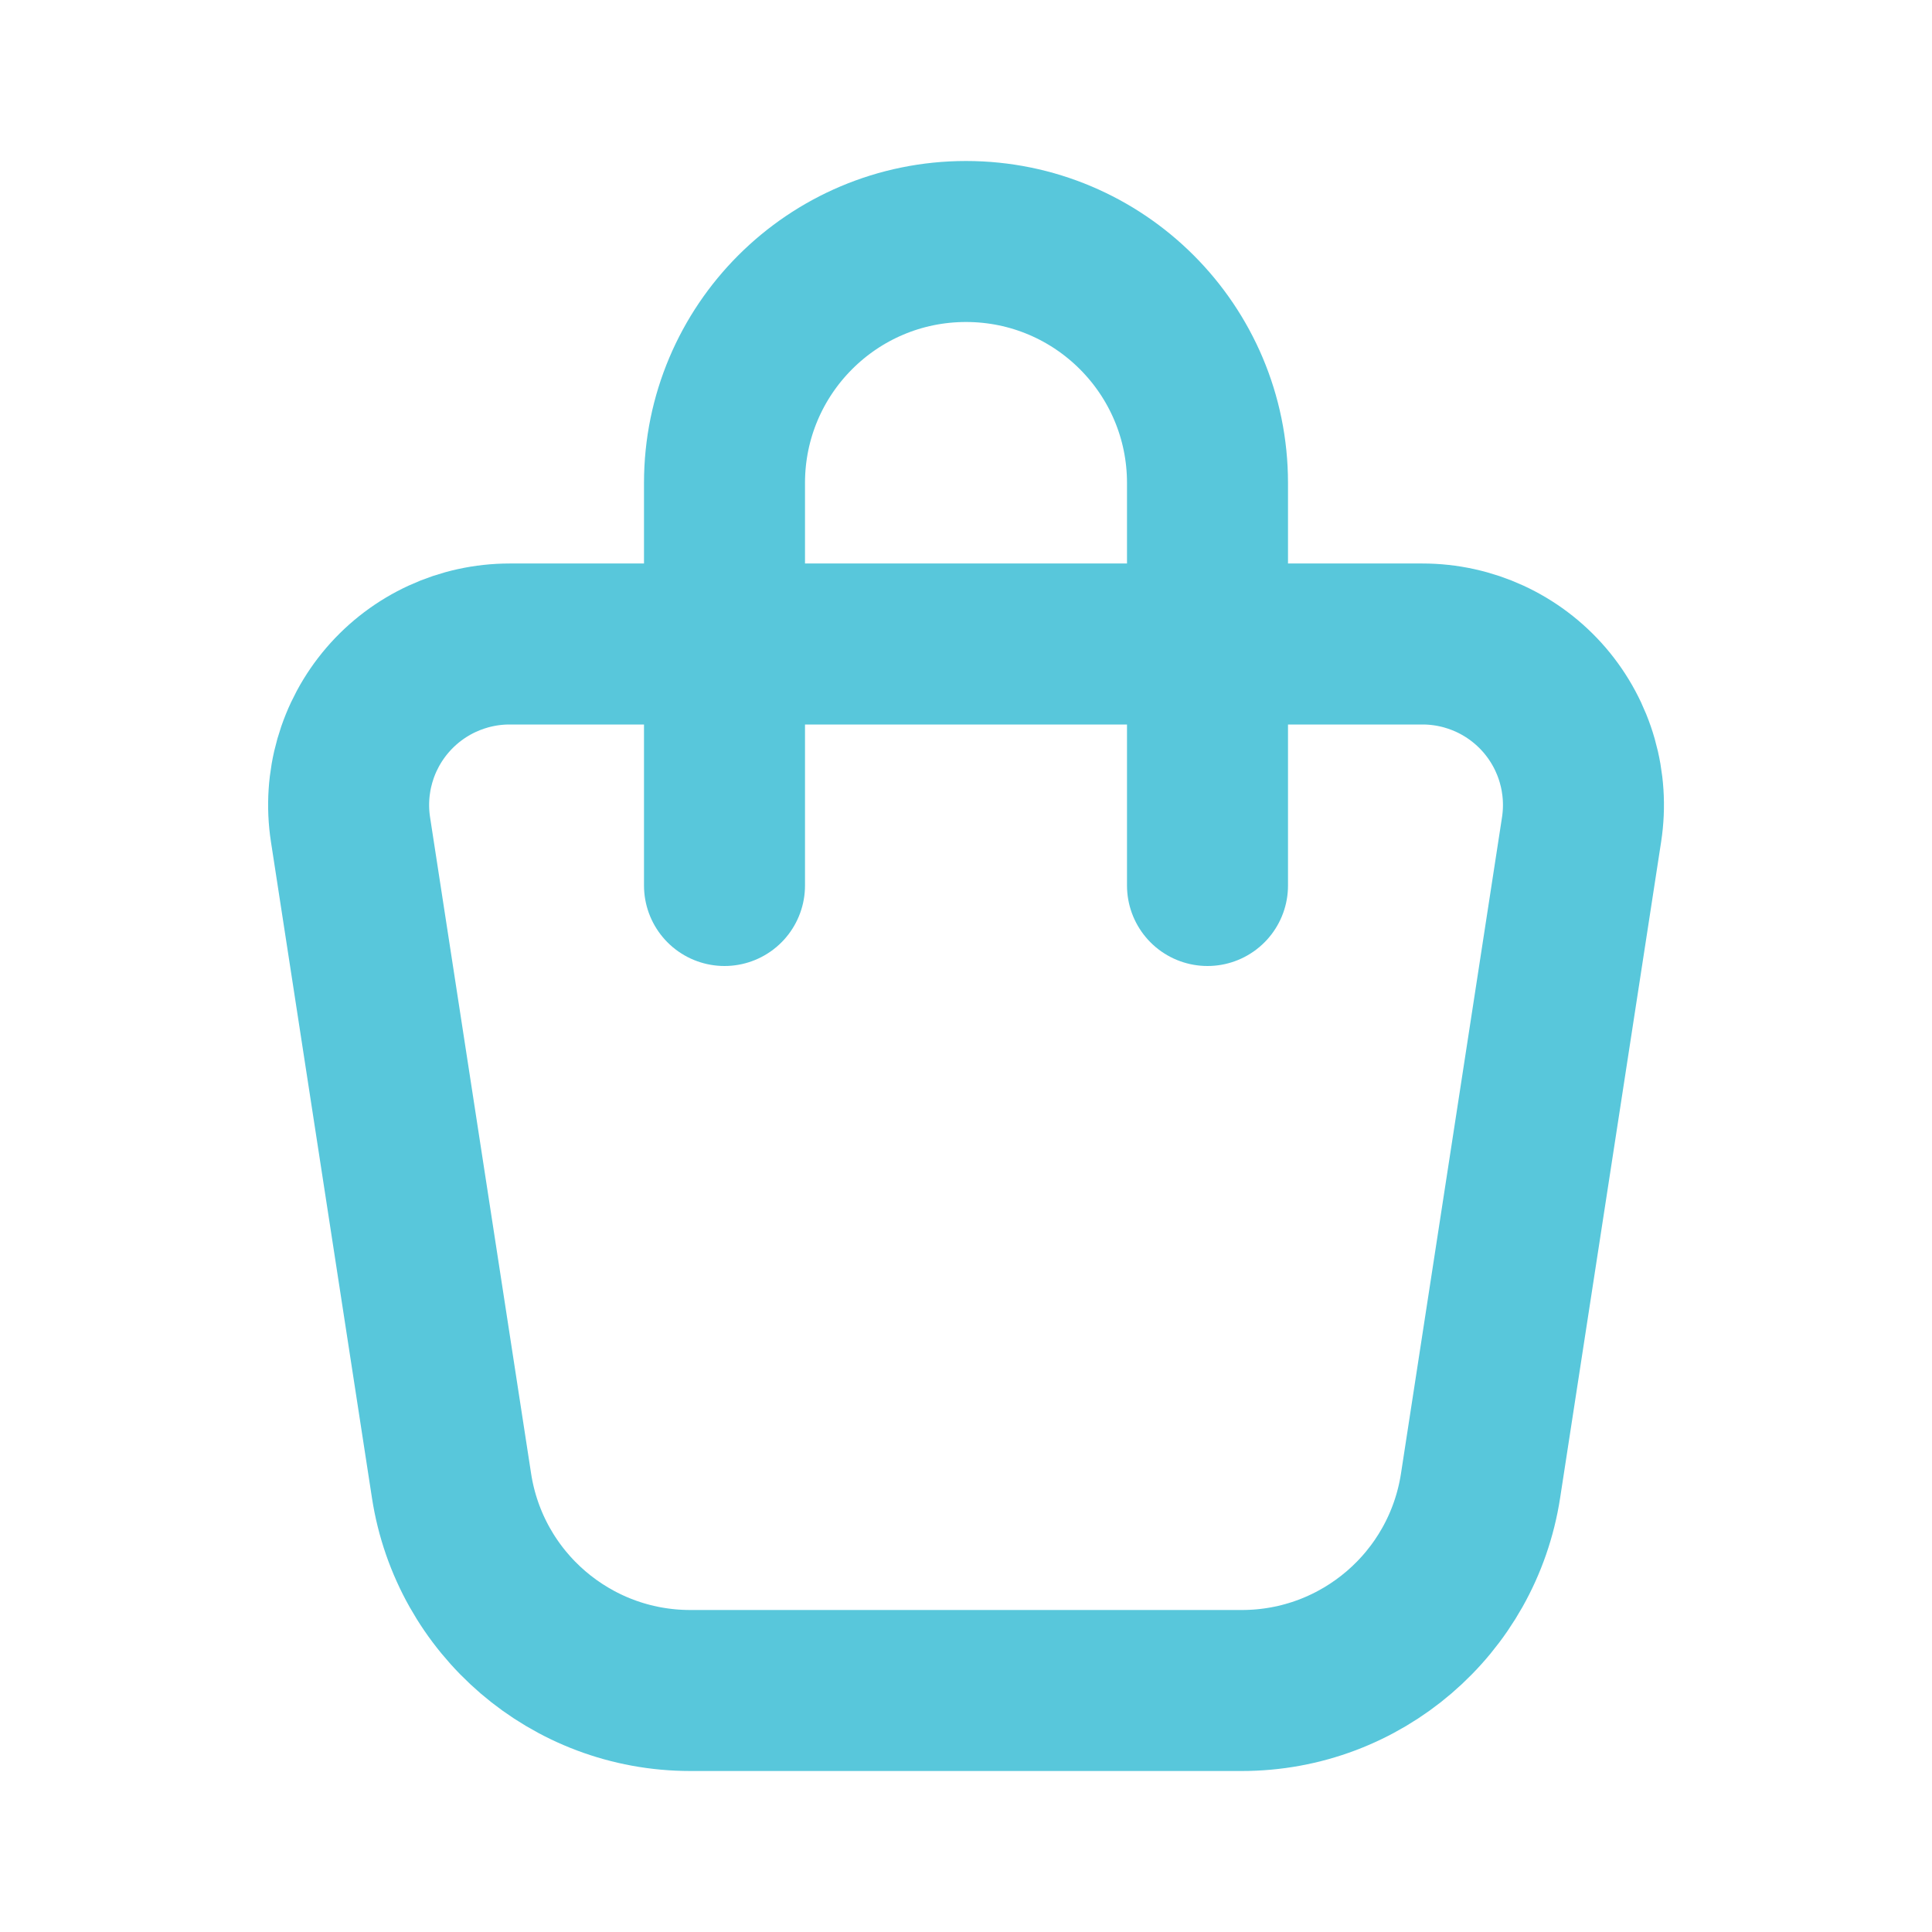
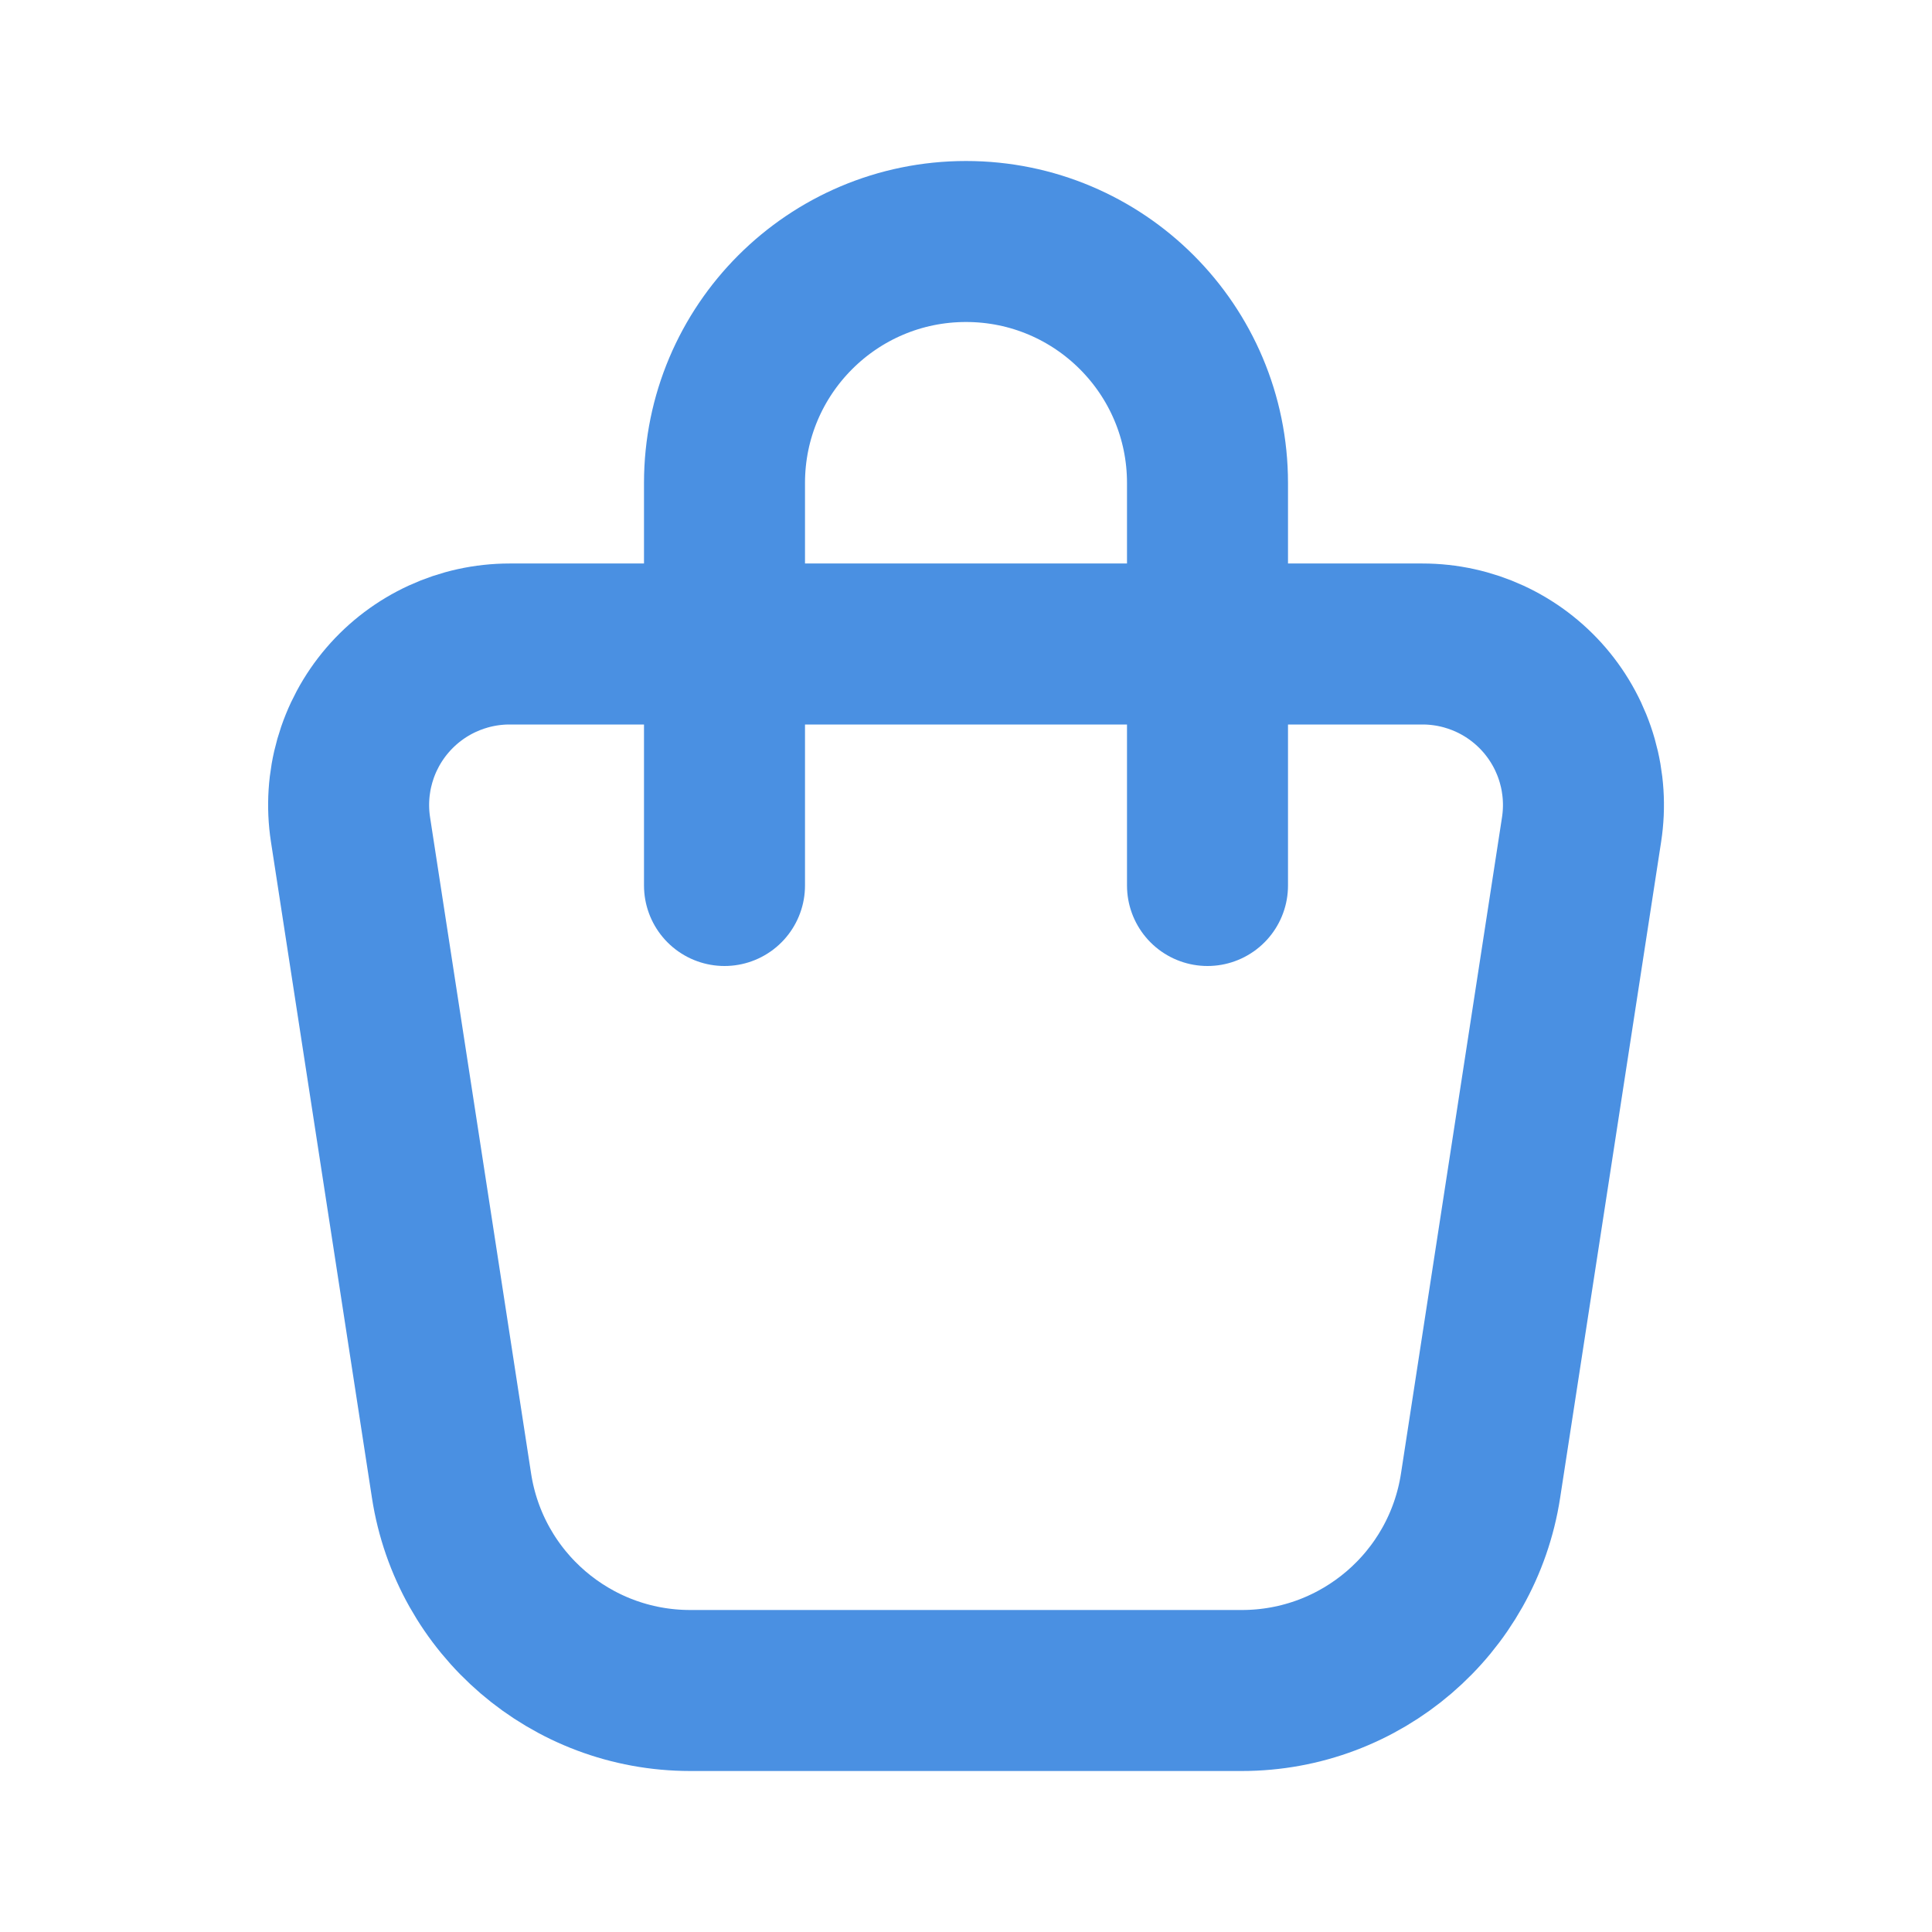
- <svg xmlns="http://www.w3.org/2000/svg" width="24" height="24" viewBox="0 0 24 24" fill="none" stroke="#58c7db" stroke-width="2" stroke-linecap="round" stroke-linejoin="round" class="icon icon-tabler icons-tabler-outline icon-tabler-shopping-bag">
+ <svg xmlns="http://www.w3.org/2000/svg" width="24" height="24" viewBox="0 0 24 24" fill="none" stroke="#4a90e2" stroke-width="2" stroke-linecap="round" stroke-linejoin="round" class="icon icon-tabler icons-tabler-outline icon-tabler-shopping-bag">
  <path stroke="none" d="M0 0h24v24H0z" fill="none" />
  <path d="M6.331 8h11.339a2 2 0 0 1 1.977 2.304l-1.255 8.152a3 3 0 0 1 -2.966 2.544h-6.852a3 3 0 0 1 -2.965 -2.544l-1.255 -8.152a2 2 0 0 1 1.977 -2.304z" />
  <path d="M9 11v-5a3 3 0 0 1 6 0v5" />
</svg>
